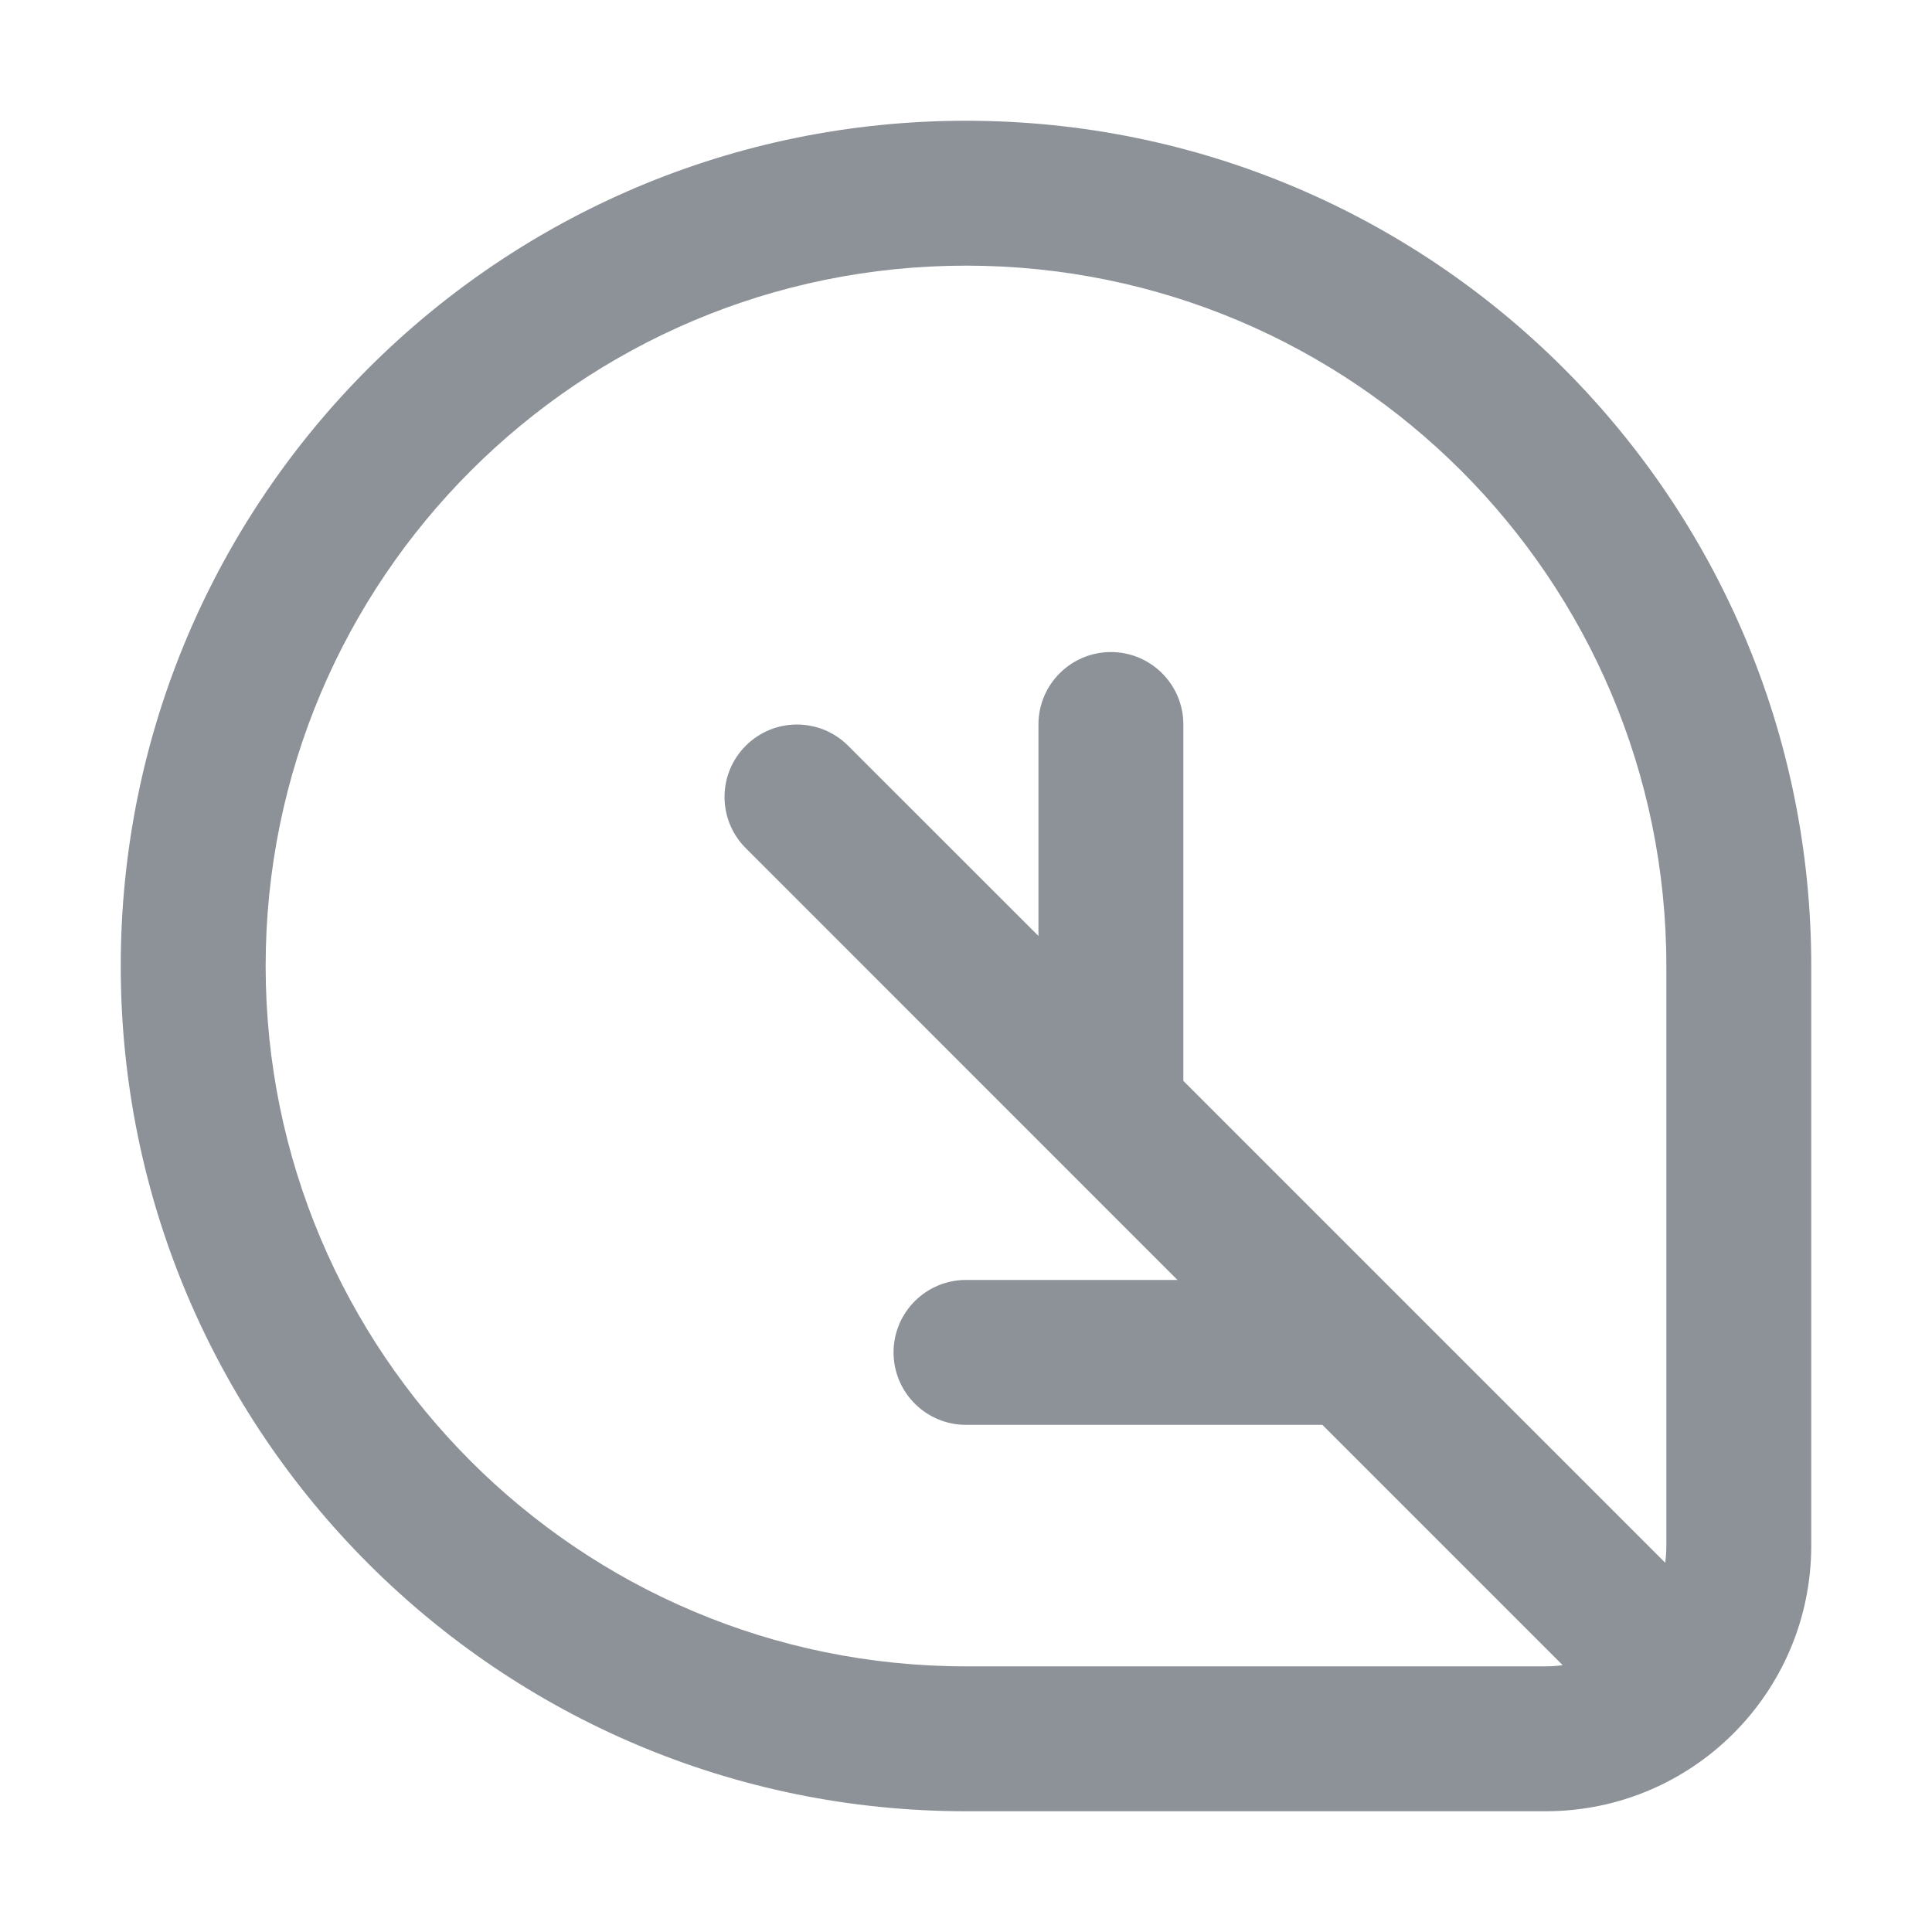
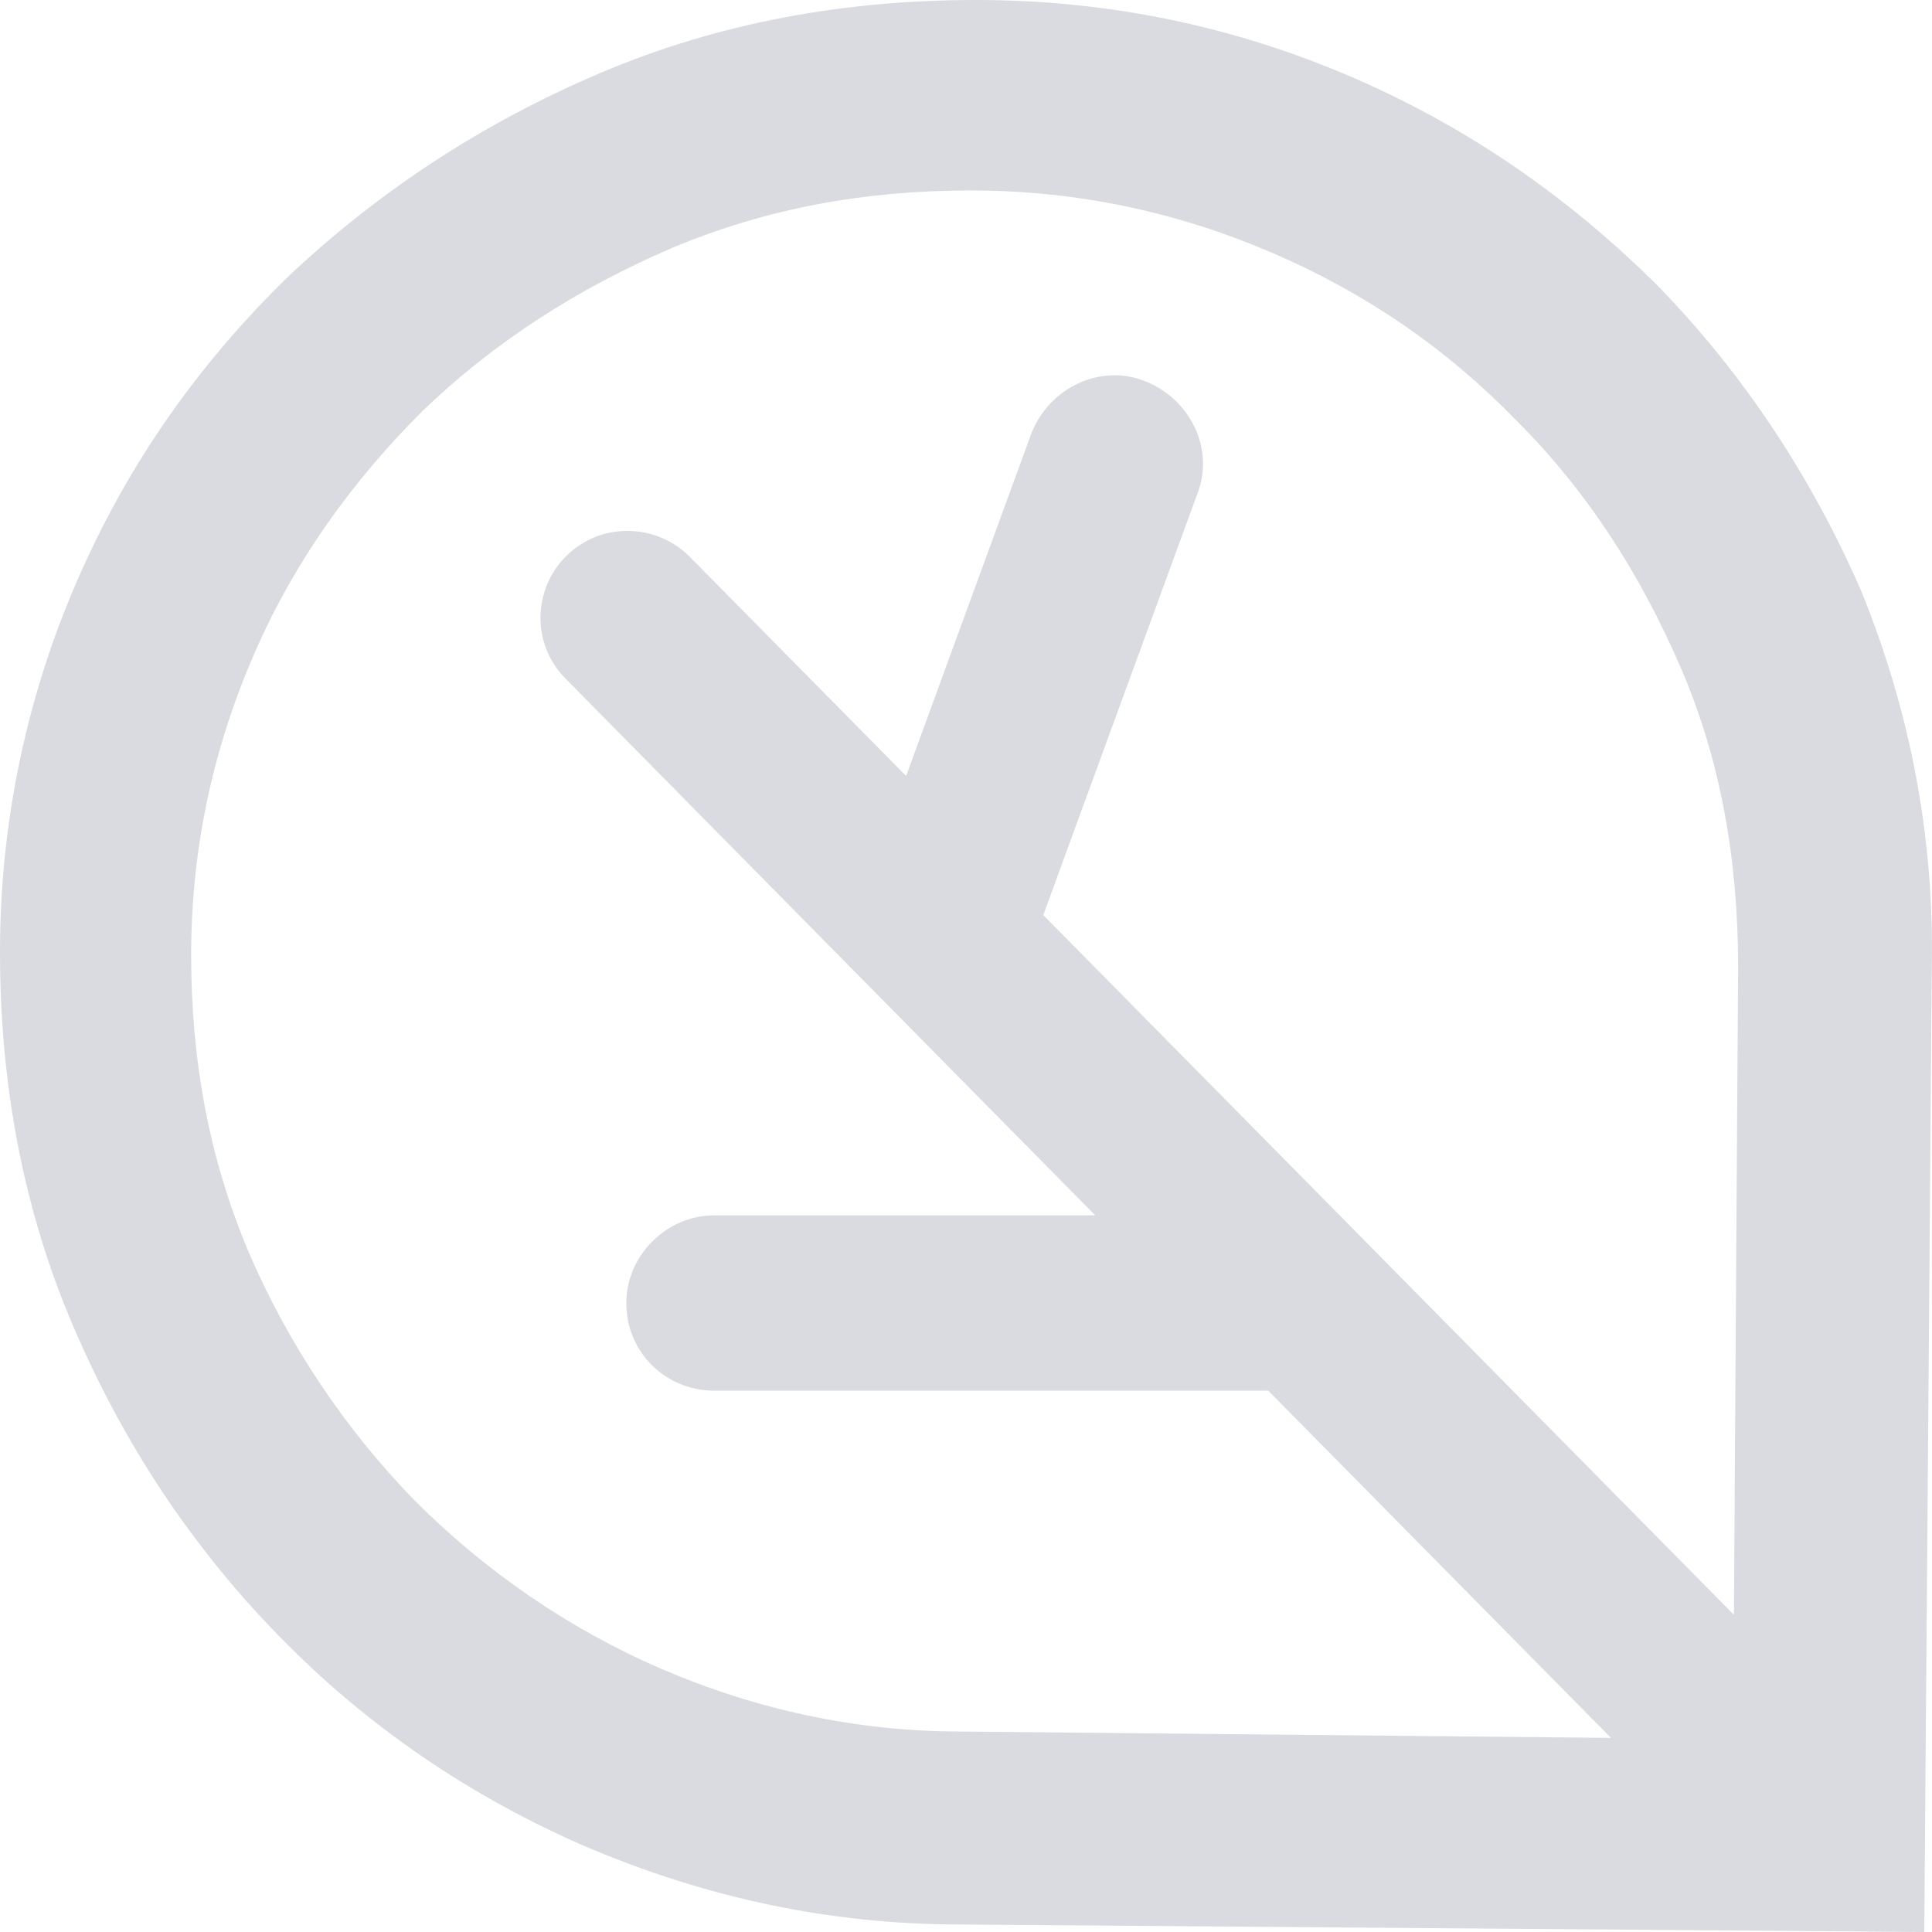
- <svg xmlns="http://www.w3.org/2000/svg" width="20" height="20" viewBox="0 0 20 20" fill="none">
-   <path fill-rule="evenodd" clip-rule="evenodd" d="M10 1.25C5.168 1.25 1.25 5.168 1.25 10C1.25 14.832 5.168 18.75 10 18.75H16C17.519 18.75 18.75 17.519 18.75 16V10C18.75 5.168 14.832 1.25 10 1.25ZM2.75 10C2.75 5.996 5.996 2.75 10 2.75C14.004 2.75 17.25 5.996 17.25 10V16C17.25 16.06 17.246 16.119 17.238 16.177L12.25 11.189V7.5C12.25 7.086 11.914 6.75 11.5 6.75C11.086 6.75 10.75 7.086 10.75 7.5V9.689L8.78 7.72C8.487 7.427 8.013 7.427 7.72 7.72C7.427 8.013 7.427 8.487 7.72 8.78L12.189 13.25H10C9.586 13.25 9.25 13.586 9.25 14C9.25 14.414 9.586 14.75 10 14.75H13.689L16.177 17.238C16.119 17.246 16.06 17.25 16 17.25H10C5.996 17.25 2.75 14.004 2.75 10Z" fill="#8D9299" />
+ <svg xmlns="http://www.w3.org/2000/svg" width="17" height="17" viewBox="0 0 17 17" fill="none">
+   <path fill-rule="evenodd" clip-rule="evenodd" d="M16.379 5.204C15.936 4.189 15.338 3.285 14.586 2.514C13.811 1.742 12.926 1.125 11.908 0.684C10.89 0.243 9.783 0 8.588 0C7.437 0 6.33 0.198 5.29 0.639C4.25 1.08 3.342 1.676 2.545 2.425C1.749 3.197 1.129 4.079 0.686 5.093C0.232 6.13 -0.001 7.248 6.29846e-06 8.379C6.29846e-06 9.525 0.199 10.628 0.642 11.664C1.085 12.7 1.682 13.604 2.457 14.398C3.232 15.192 4.139 15.809 5.157 16.25C6.197 16.691 7.282 16.934 8.455 16.934L16.932 17L16.998 8.511C17.021 7.342 16.799 6.24 16.379 5.204ZM9.18 8.052L15.257 14.209L15.294 8.511C15.294 7.563 15.139 6.681 14.785 5.865C14.431 5.049 13.966 4.322 13.347 3.704C12.727 3.065 12.018 2.58 11.2 2.227C10.381 1.874 9.495 1.676 8.544 1.676C7.614 1.676 6.751 1.83 5.91 2.183C5.091 2.536 4.36 2.999 3.718 3.616C3.099 4.234 2.59 4.939 2.236 5.755C1.881 6.571 1.682 7.453 1.682 8.401C1.682 9.327 1.837 10.187 2.191 11.025C2.541 11.835 3.036 12.574 3.652 13.207C4.272 13.825 5.002 14.332 5.821 14.685C6.64 15.038 7.525 15.236 8.455 15.236L14.175 15.292L11.159 12.236C11.143 12.237 11.127 12.237 11.111 12.237H6.286C5.865 12.237 5.511 11.907 5.511 11.466C5.511 11.047 5.865 10.694 6.286 10.694H9.637L4.98 5.975C4.67 5.667 4.692 5.182 4.98 4.895C5.29 4.586 5.777 4.608 6.065 4.895L7.973 6.828L9.075 3.814C9.23 3.418 9.672 3.197 10.071 3.352C10.469 3.506 10.691 3.947 10.536 4.344L9.18 8.052Z" fill="#D9DBE0" />
</svg>
